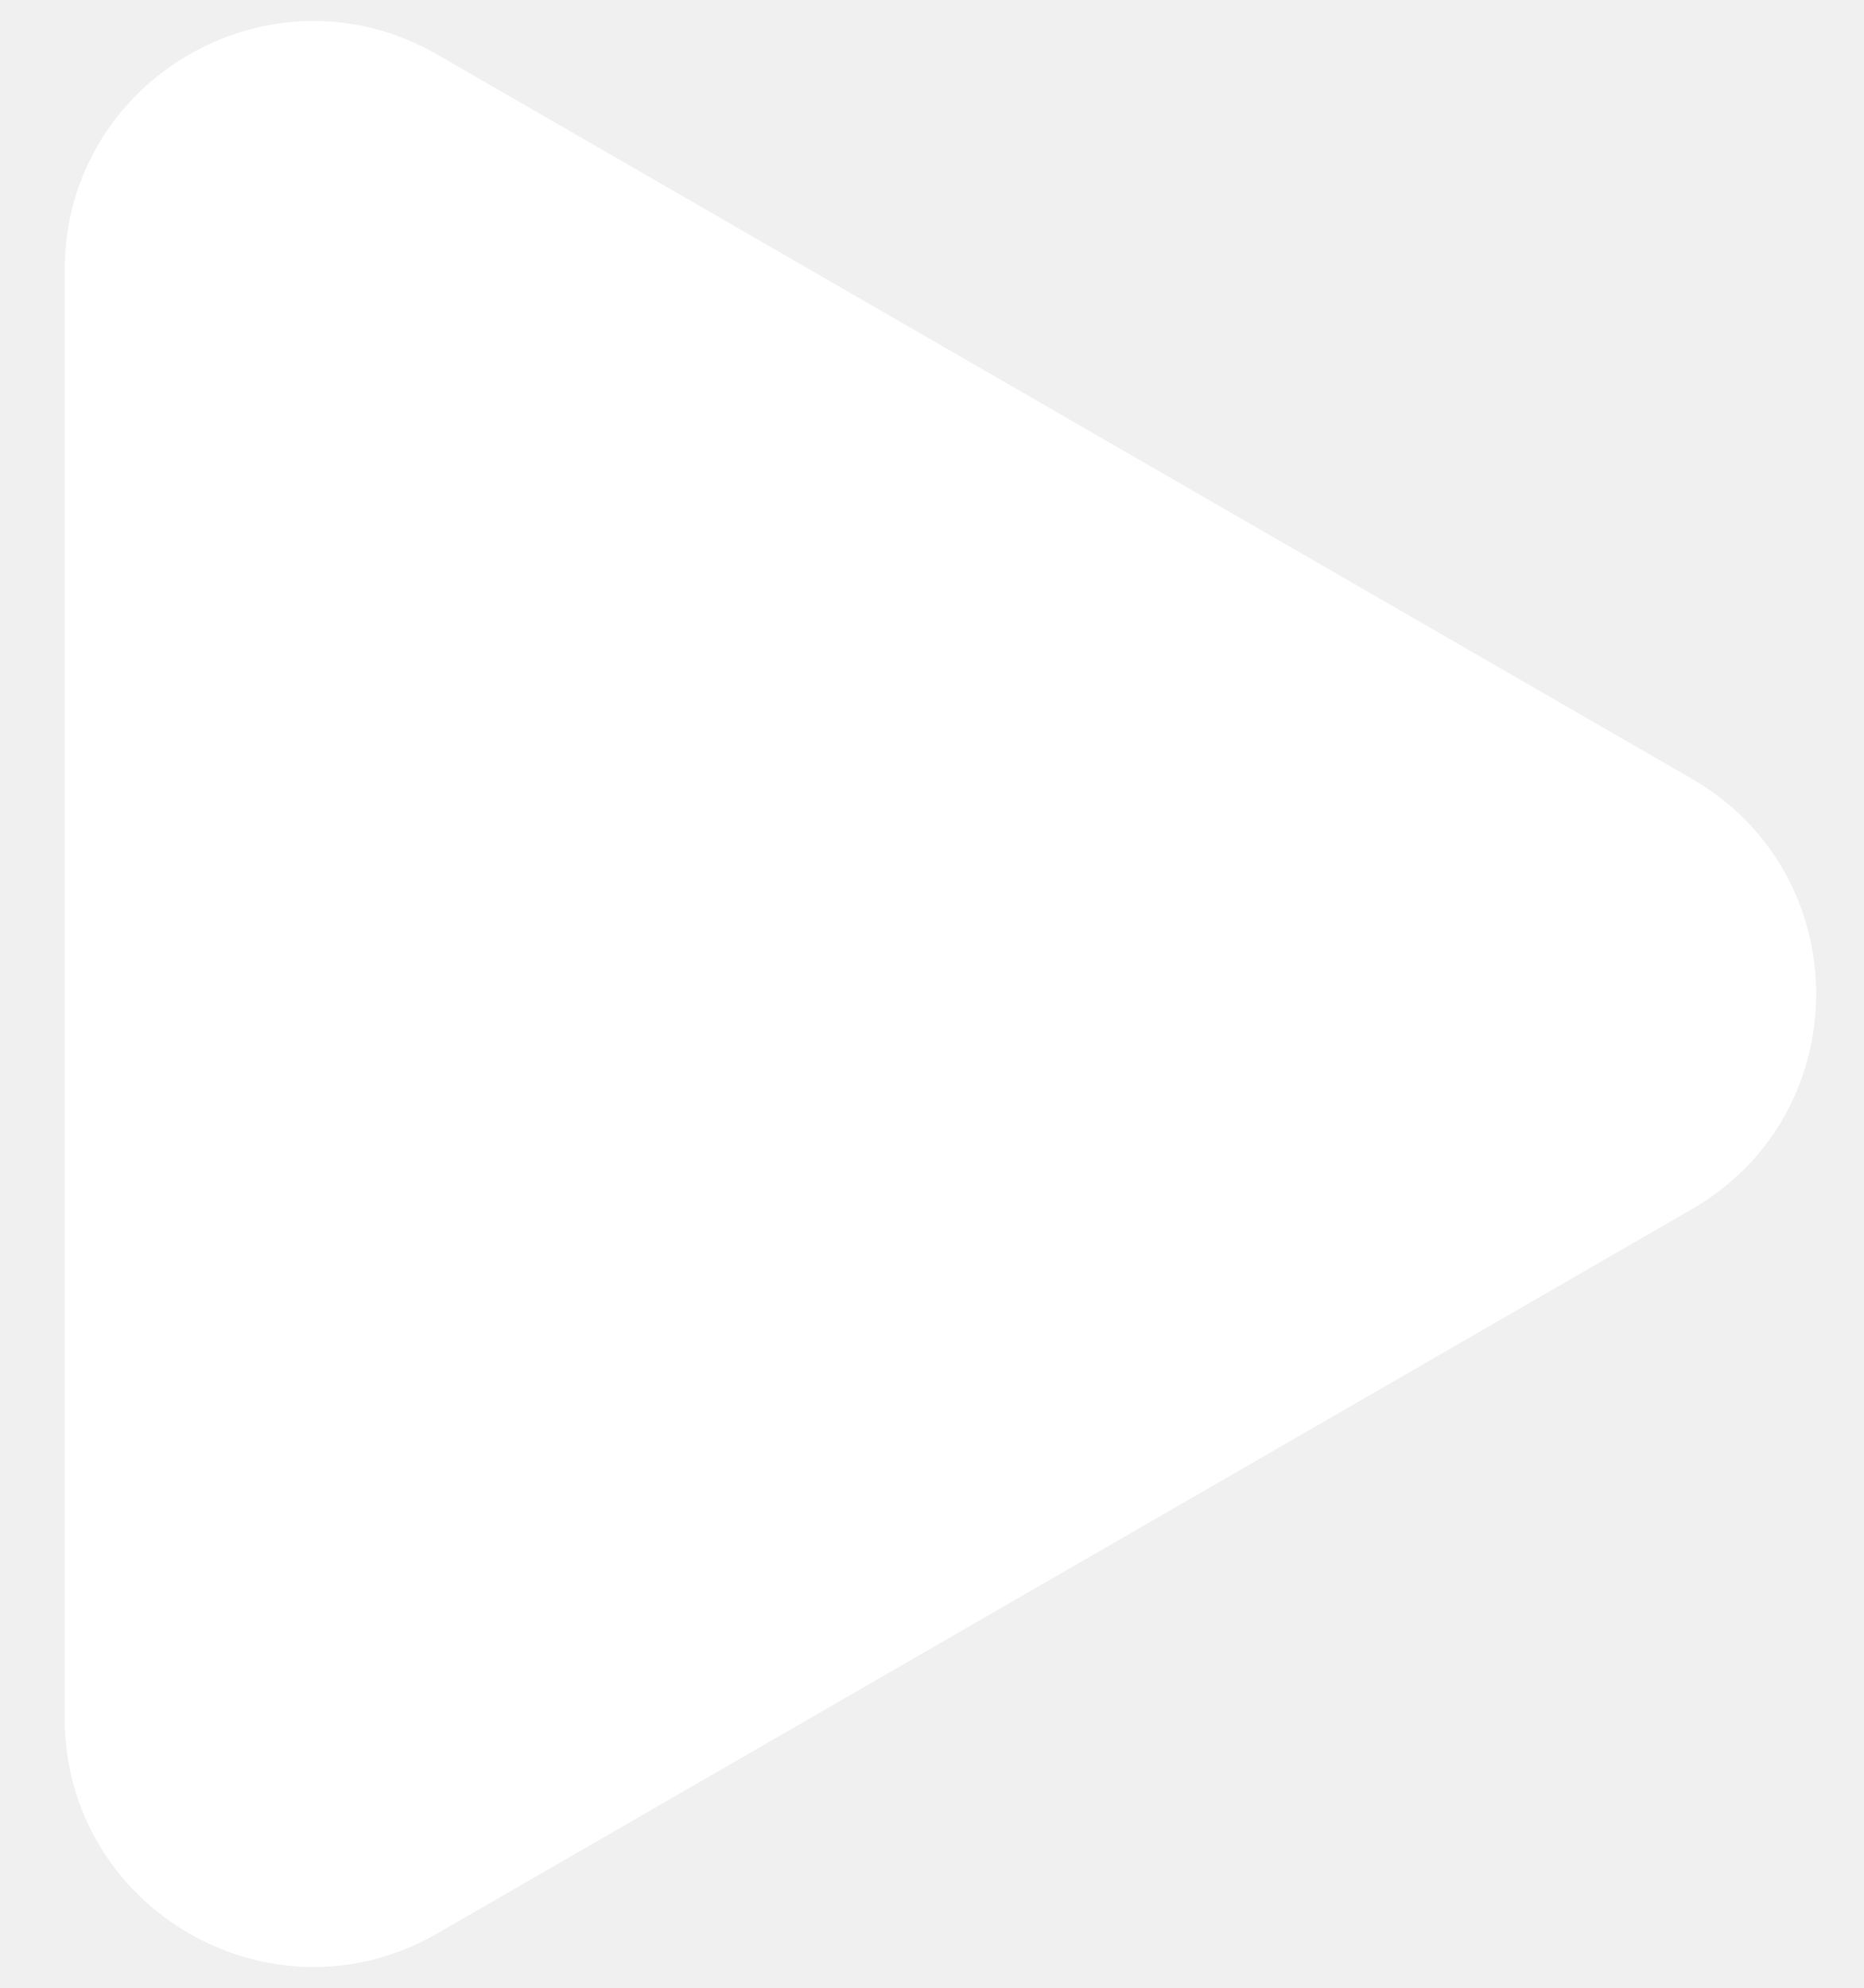
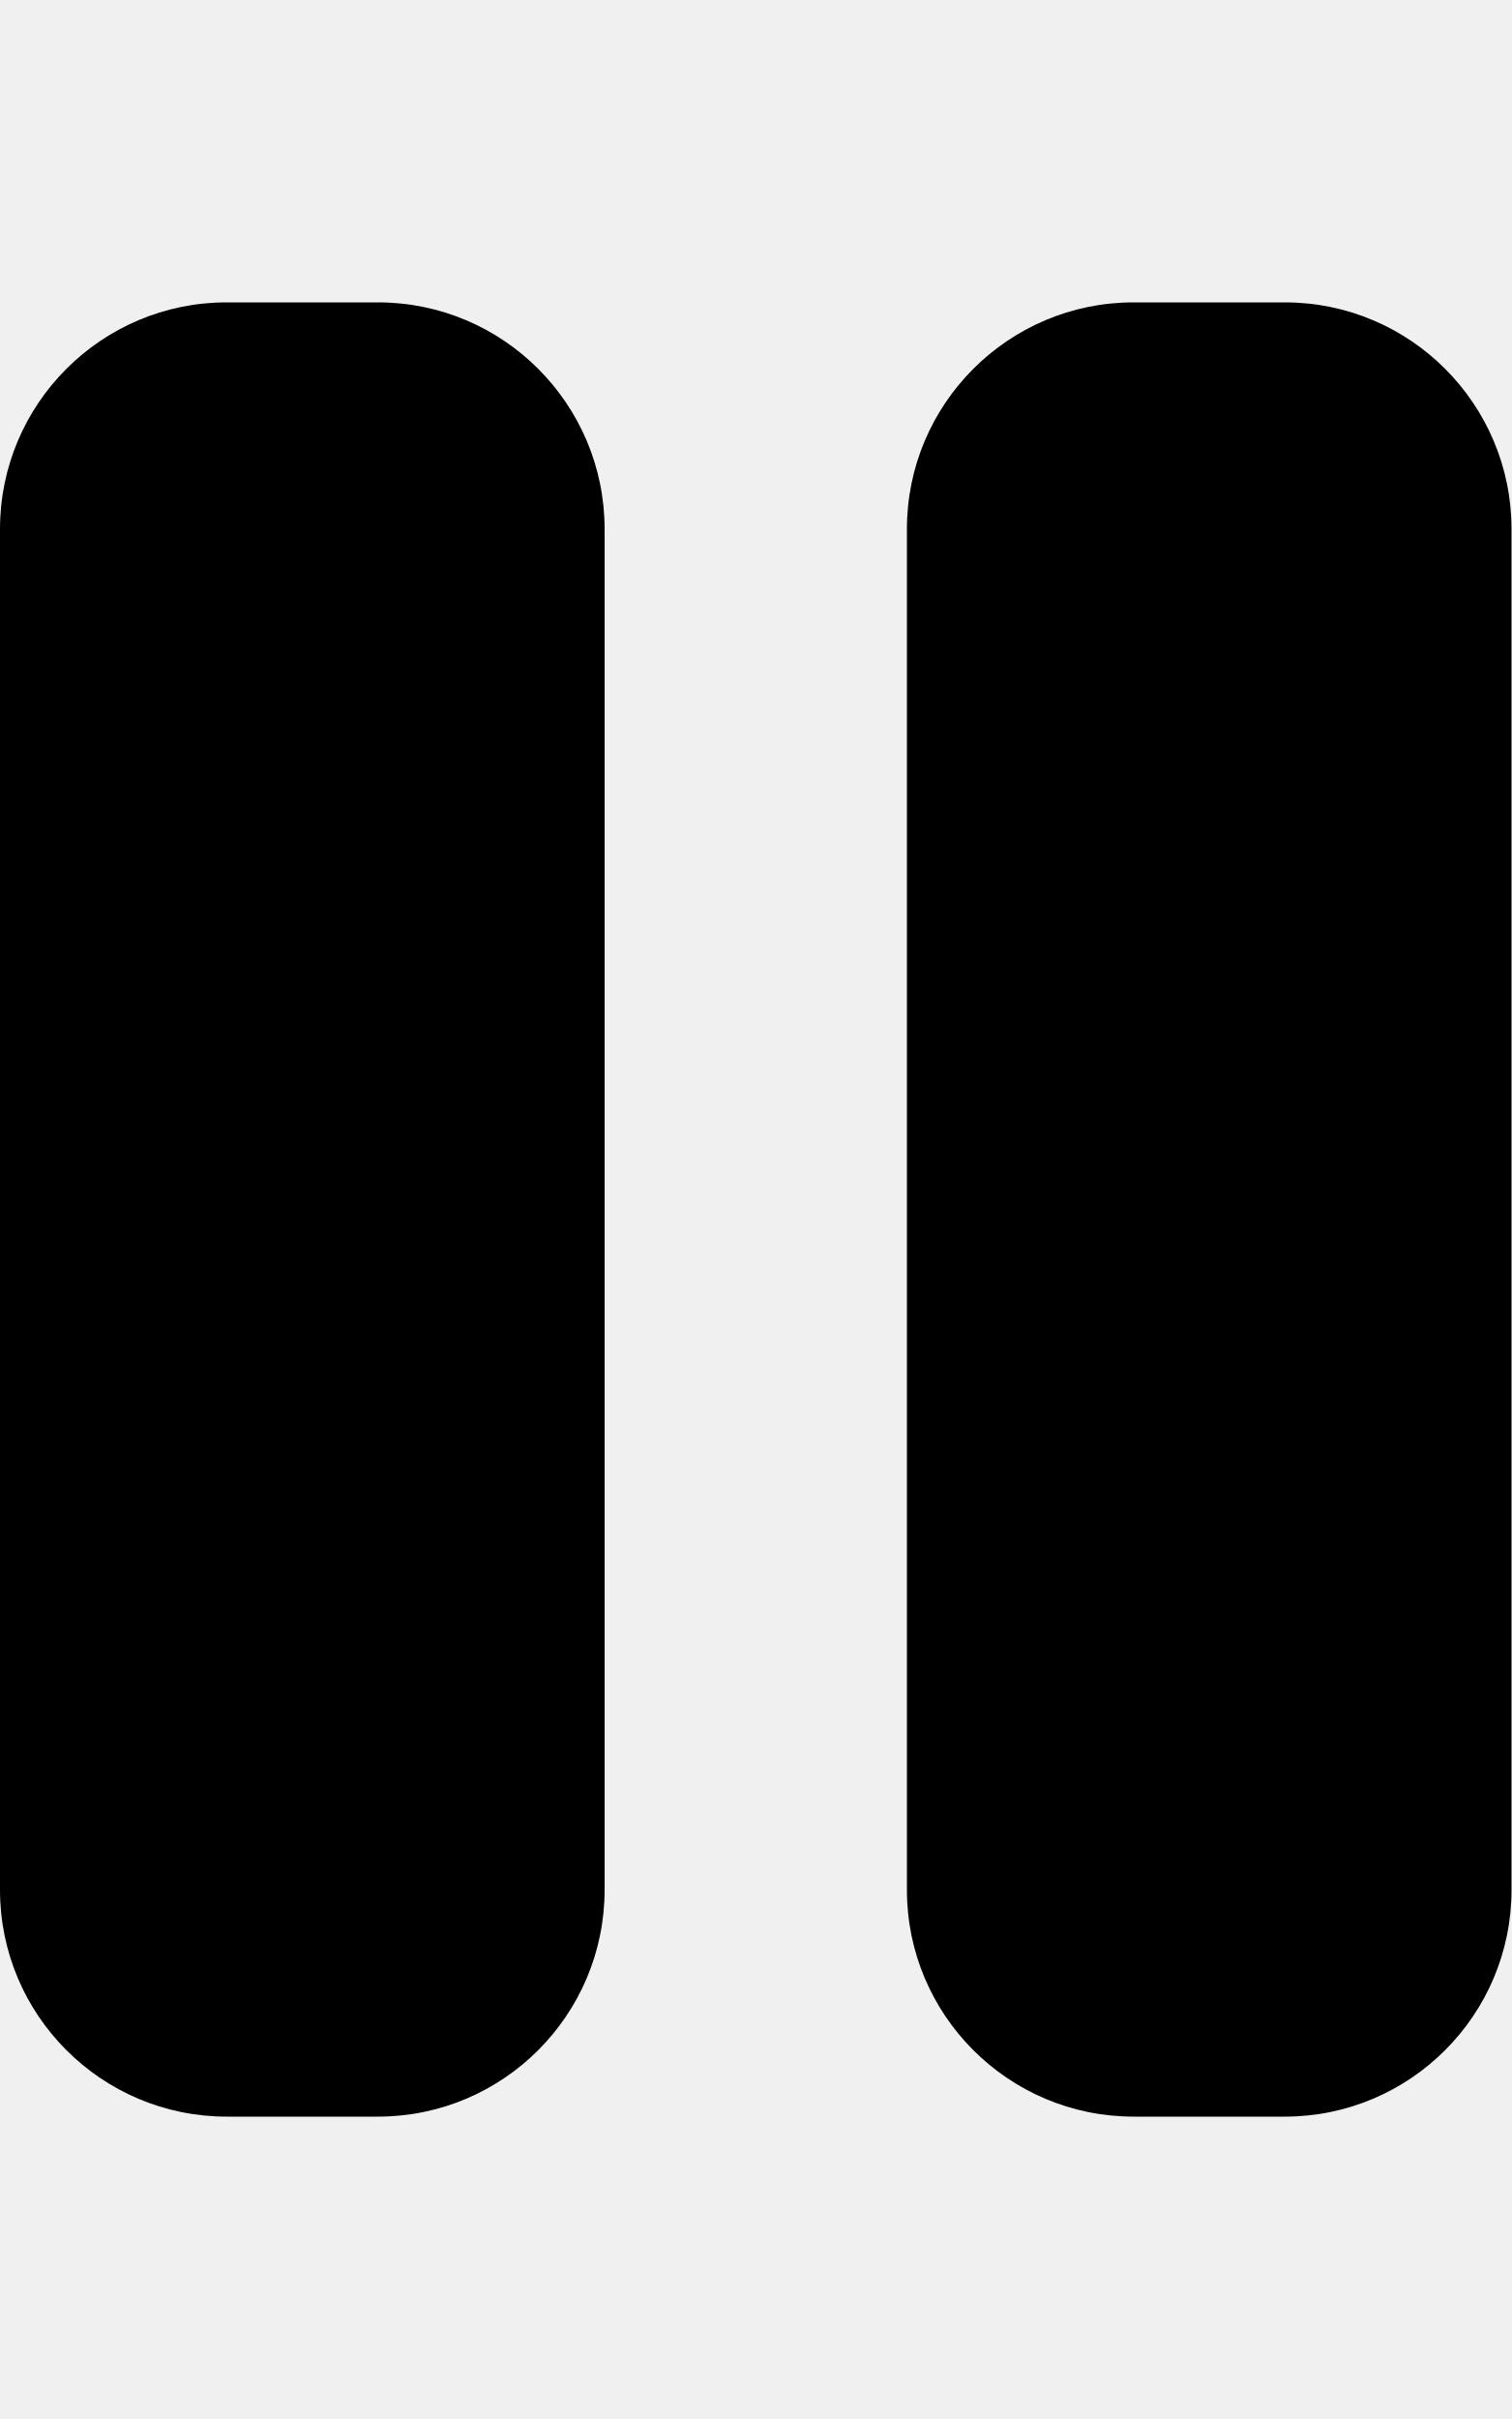
- <svg xmlns="http://www.w3.org/2000/svg" width="15" height="16" viewBox="0 0 15 16" fill="none">
-   <path d="M13.616 6.268C14.95 7.038 14.95 8.962 13.616 9.732L3.521 15.56C2.188 16.33 0.521 15.368 0.521 13.828L0.521 2.172C0.521 0.632 2.188 -0.33 3.521 0.44L13.616 6.268Z" fill="white" />
+ <svg xmlns="http://www.w3.org/2000/svg" viewBox="0 0 320 512">
+   <path d="M48 64C21.5 64 0 85.5 0 112L0 400c0 26.5 21.5 48 48 48l32 0c26.5 0 48-21.5 48-48l0-288c0-26.5-21.5-48-48-48L48 64zm192 0c-26.5 0-48 21.5-48 48l0 288c0 26.5 21.5 48 48 48l32 0c26.5 0 48-21.5 48-48l0-288c0-26.5-21.5-48-48-48l-32 0z" />
</svg>
